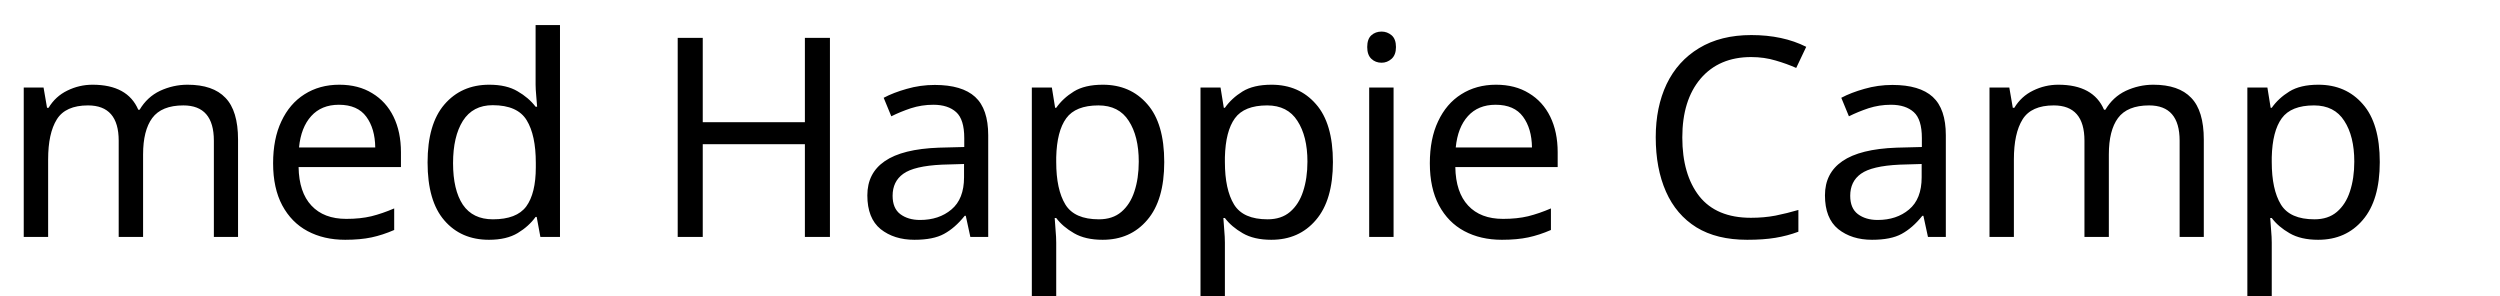
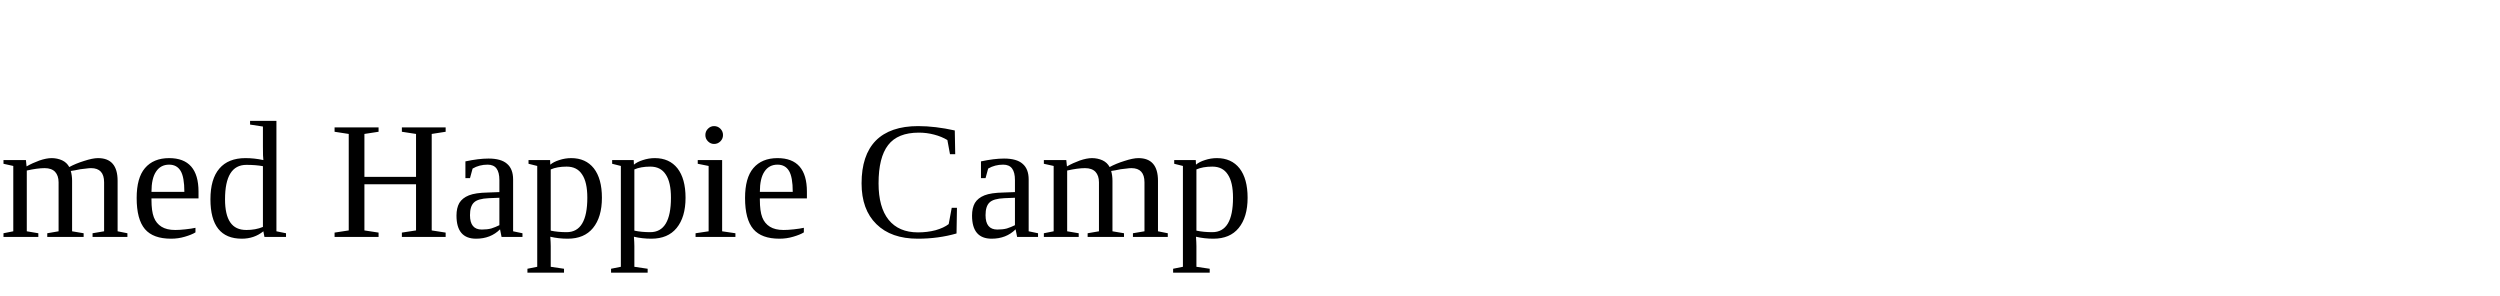
<svg xmlns="http://www.w3.org/2000/svg" viewBox="0 0 179.36 21.2" preserveAspectRatio="none">
-   <defs>
-     <style>.cls-1{font-size:20px;font-family:NixieOne-Regular, Nixie One;}.cls-2{letter-spacing:-0.01em;}
- .cls-3{letter-spacing:-0.01em;}.cls-4{letter-spacing:-0.01em;}.cls-5{letter-spacing:-0.01em;}
- .cls-6{letter-spacing:0em;}.cls-7{letter-spacing:-0.01em;}</style>
-   </defs>
  <g id="Layer_2" data-name="Layer 2">
    <g id="Text_ikoner" data-name="Text + ikoner">
-       <text class="cls-1" transform="translate(0 17)">
-         <tspan class="cls-2">med Happie Camp</tspan>
+       <text class="withText" transform="translate(0 17)">
+         <tspan class="withText">med Happie Camp</tspan>
      </text>
    </g>
  </g>
</svg>
